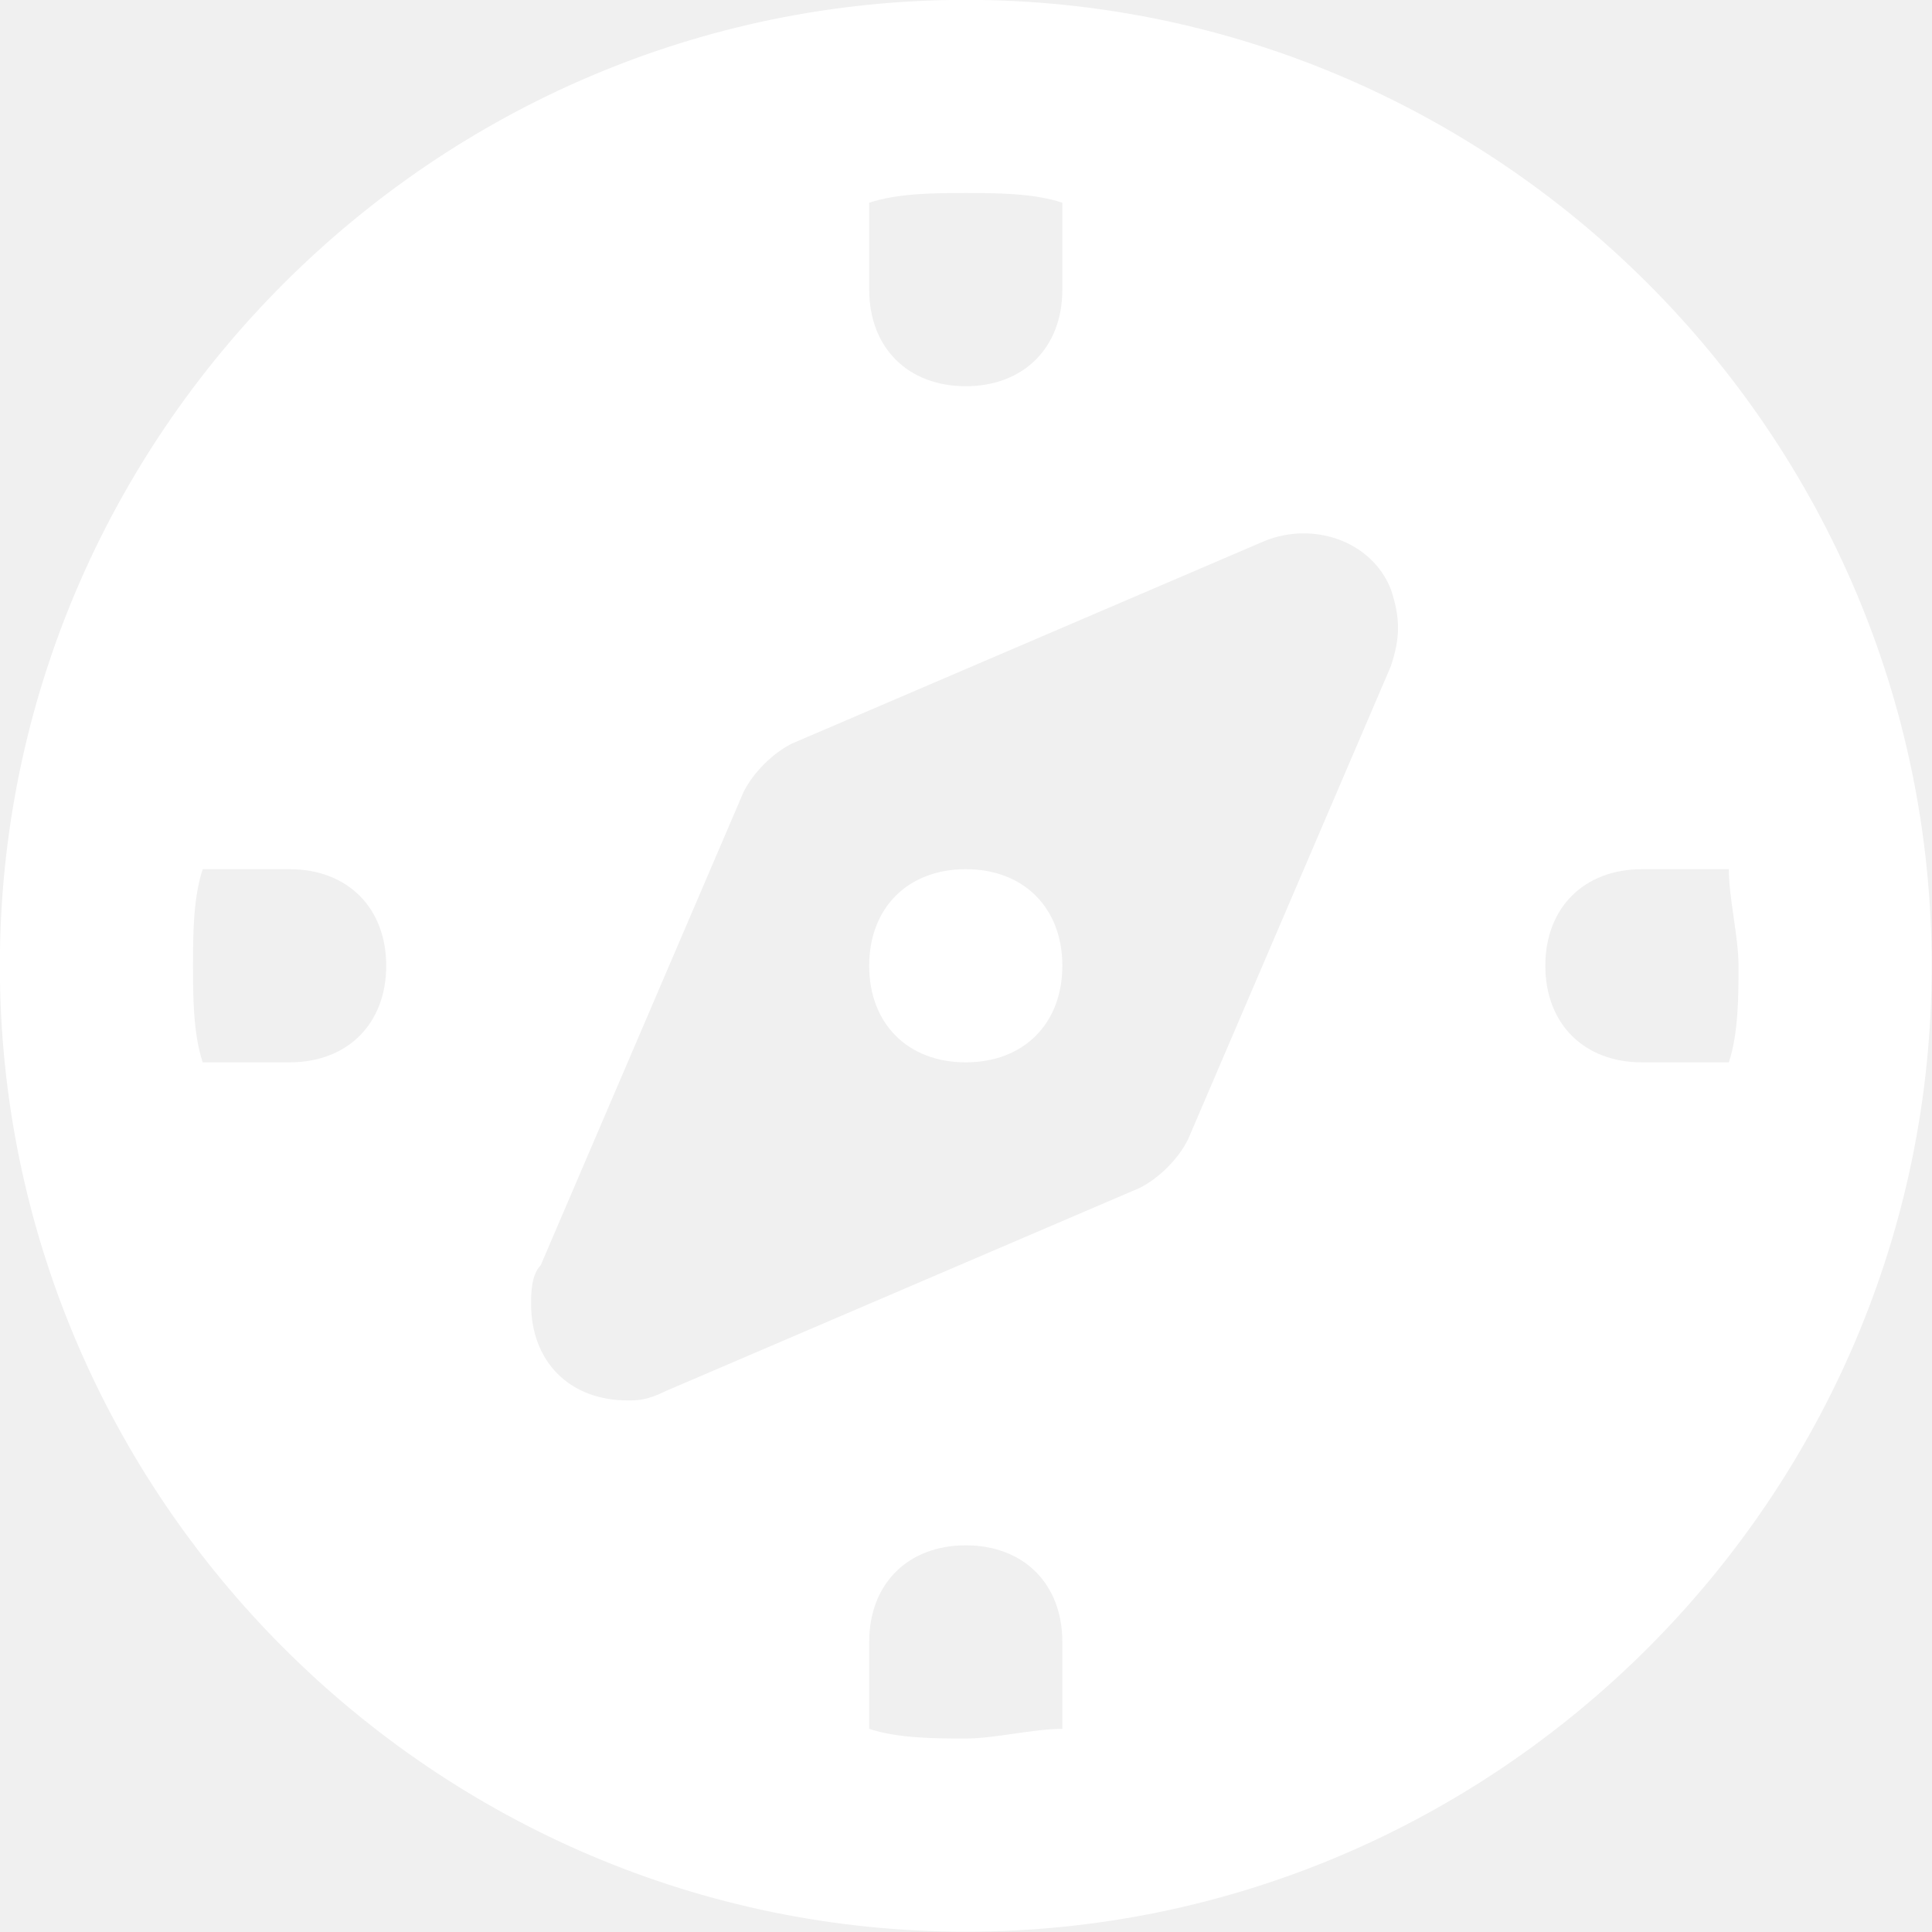
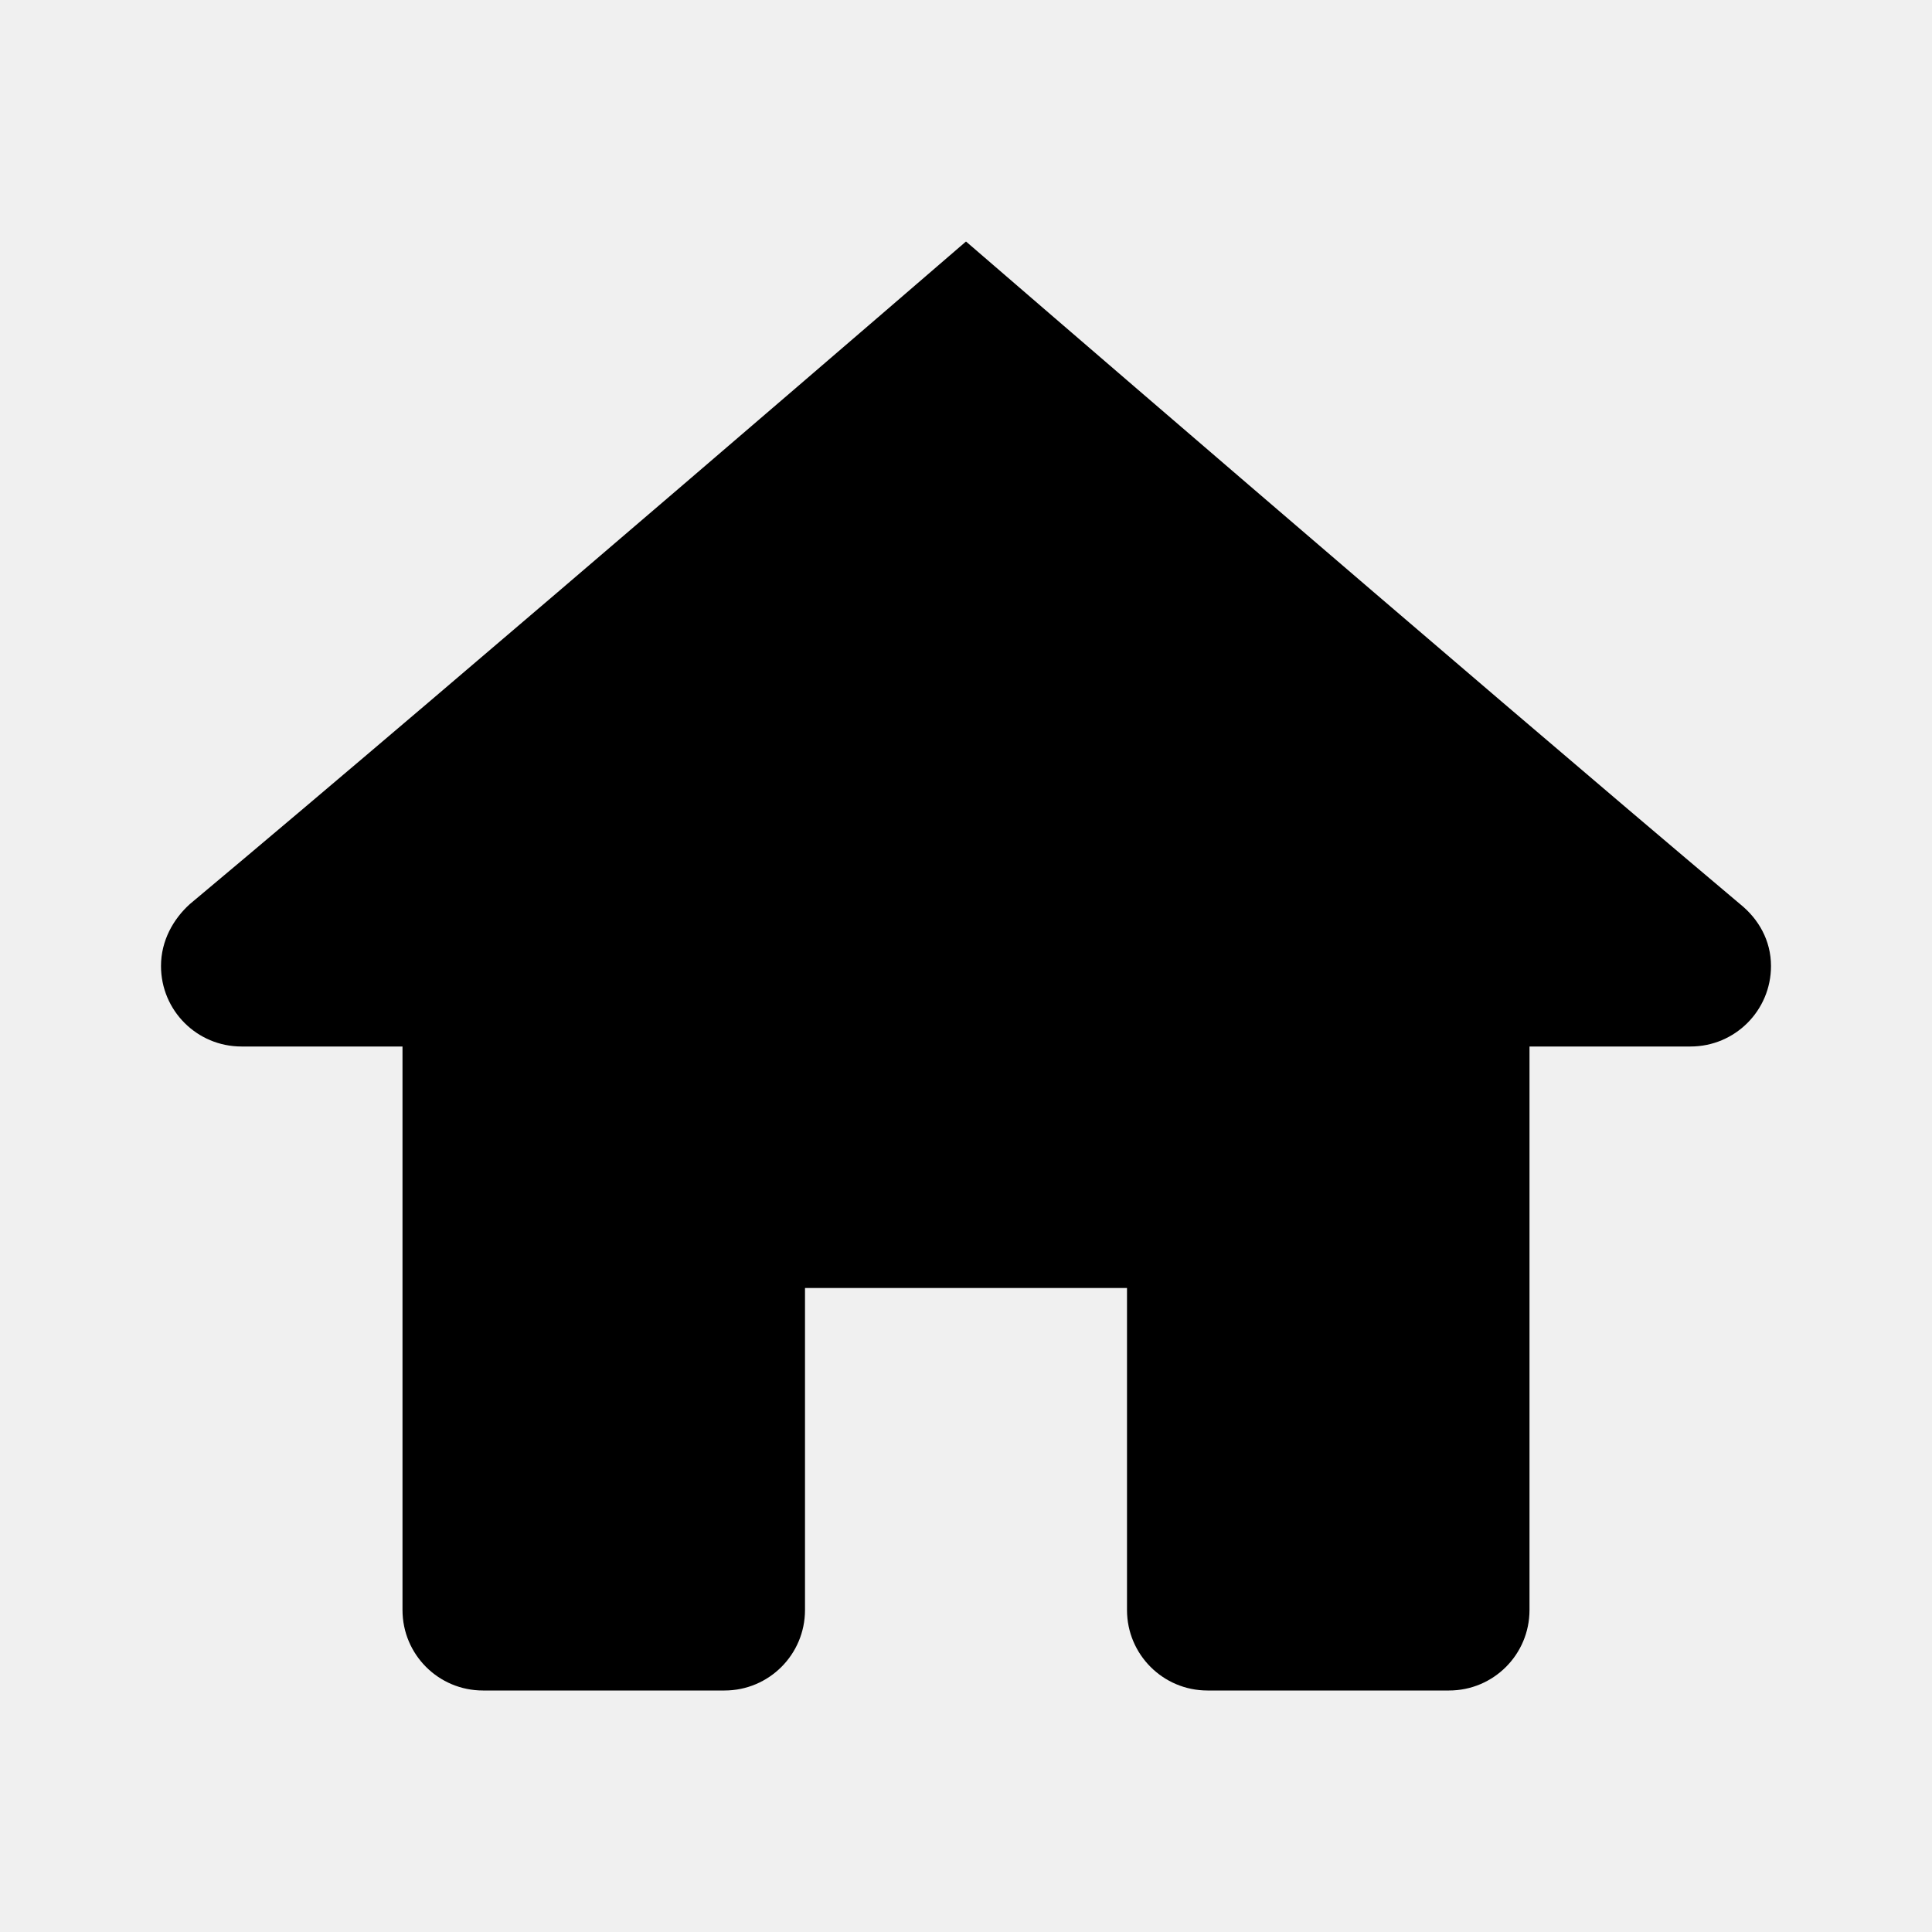
- <svg xmlns="http://www.w3.org/2000/svg" fill="none" viewBox="4.17 4.17 41.67 41.67">
-   <path d="M25 22.917C23.75 22.917 22.917 23.75 22.917 25C22.917 26.25 23.75 27.083 25 27.083C26.25 27.083 27.083 26.25 27.083 25C27.083 23.75 26.25 22.917 25 22.917ZM25 4.167C13.542 4.167 4.167 13.542 4.167 25C4.167 36.458 13.542 45.833 25 45.833C36.458 45.833 45.833 36.458 45.833 25C45.833 13.542 36.458 4.167 25 4.167ZM22.917 8.542C23.542 8.333 24.375 8.333 25 8.333C25.625 8.333 26.458 8.333 27.083 8.542V10.417C27.083 11.667 26.25 12.5 25 12.5C23.75 12.5 22.917 11.667 22.917 10.417V8.542ZM10.417 27.083H8.542C8.333 26.458 8.333 25.625 8.333 25C8.333 24.375 8.333 23.542 8.542 22.917H10.417C11.667 22.917 12.5 23.75 12.5 25C12.5 26.25 11.667 27.083 10.417 27.083ZM27.083 41.458C26.458 41.458 25.625 41.667 25 41.667C24.375 41.667 23.542 41.667 22.917 41.458V39.583C22.917 38.333 23.75 37.5 25 37.5C26.25 37.5 27.083 38.333 27.083 39.583V41.458ZM34.167 18.542L29.792 28.75C29.583 29.167 29.167 29.583 28.75 29.792L18.542 34.167C18.125 34.375 17.917 34.375 17.708 34.375C16.458 34.375 15.625 33.542 15.625 32.292C15.625 32.083 15.625 31.667 15.833 31.458L20.208 21.25C20.417 20.833 20.833 20.417 21.25 20.208L31.458 15.833C32.5 15.417 33.75 15.833 34.167 16.875C34.375 17.5 34.375 17.917 34.167 18.542ZM39.583 27.083C38.333 27.083 37.5 26.25 37.5 25C37.5 23.75 38.333 22.917 39.583 22.917H41.458C41.458 23.542 41.667 24.375 41.667 25C41.667 25.625 41.667 26.458 41.458 27.083H39.583Z" fill="#FFFFFF" />
+ <svg xmlns="http://www.w3.org/2000/svg" baseProfile="tiny" height="24px" id="Layer_1" version="1.2" viewBox="0 0 24 24" width="24px" xml:space="preserve">
+   <path d="M12,3c0,0-6.186,5.34-9.643,8.232C2.154,11.416,2,11.684,2,12c0,0.553,0.447,1,1,1h2v7c0,0.553,0.447,1,1,1h3  c0.553,0,1-0.448,1-1v-4h4v4c0,0.552,0.447,1,1,1h3c0.553,0,1-0.447,1-1v-7h2c0.553,0,1-0.447,1-1c0-0.316-0.154-0.584-0.383-0.768  C18.184,8.34,12,3,12,3z" />
</svg>
